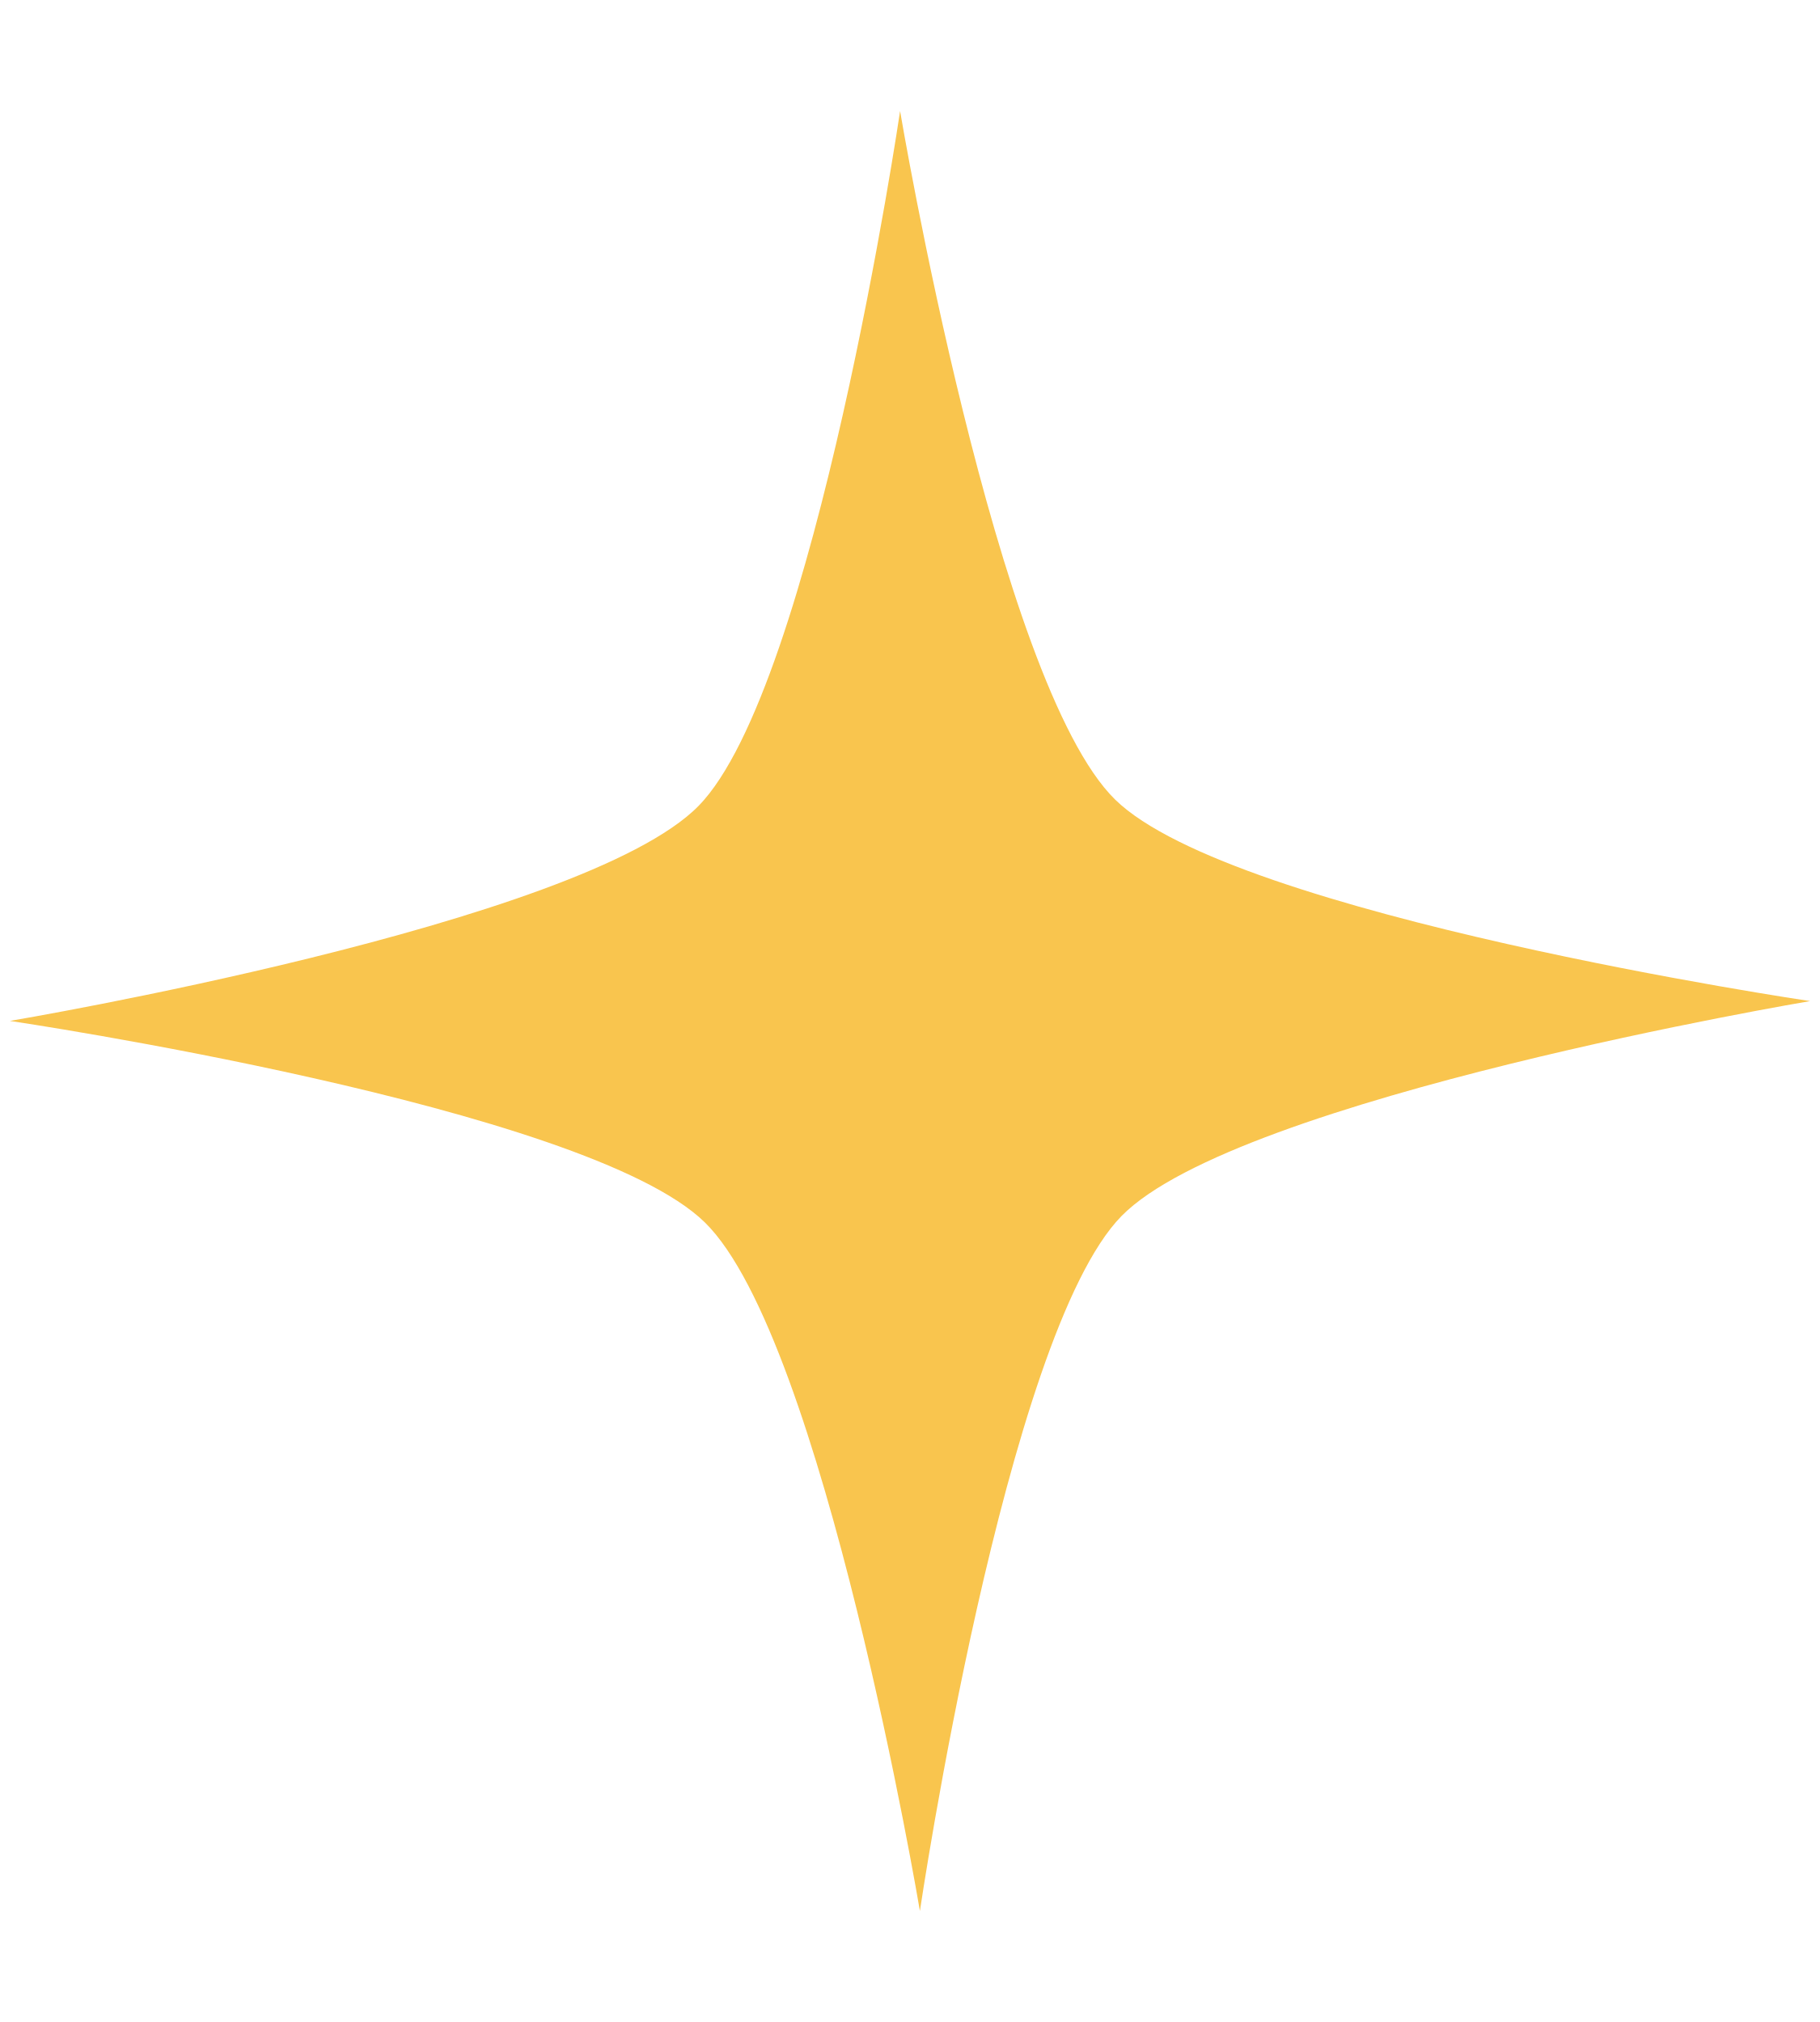
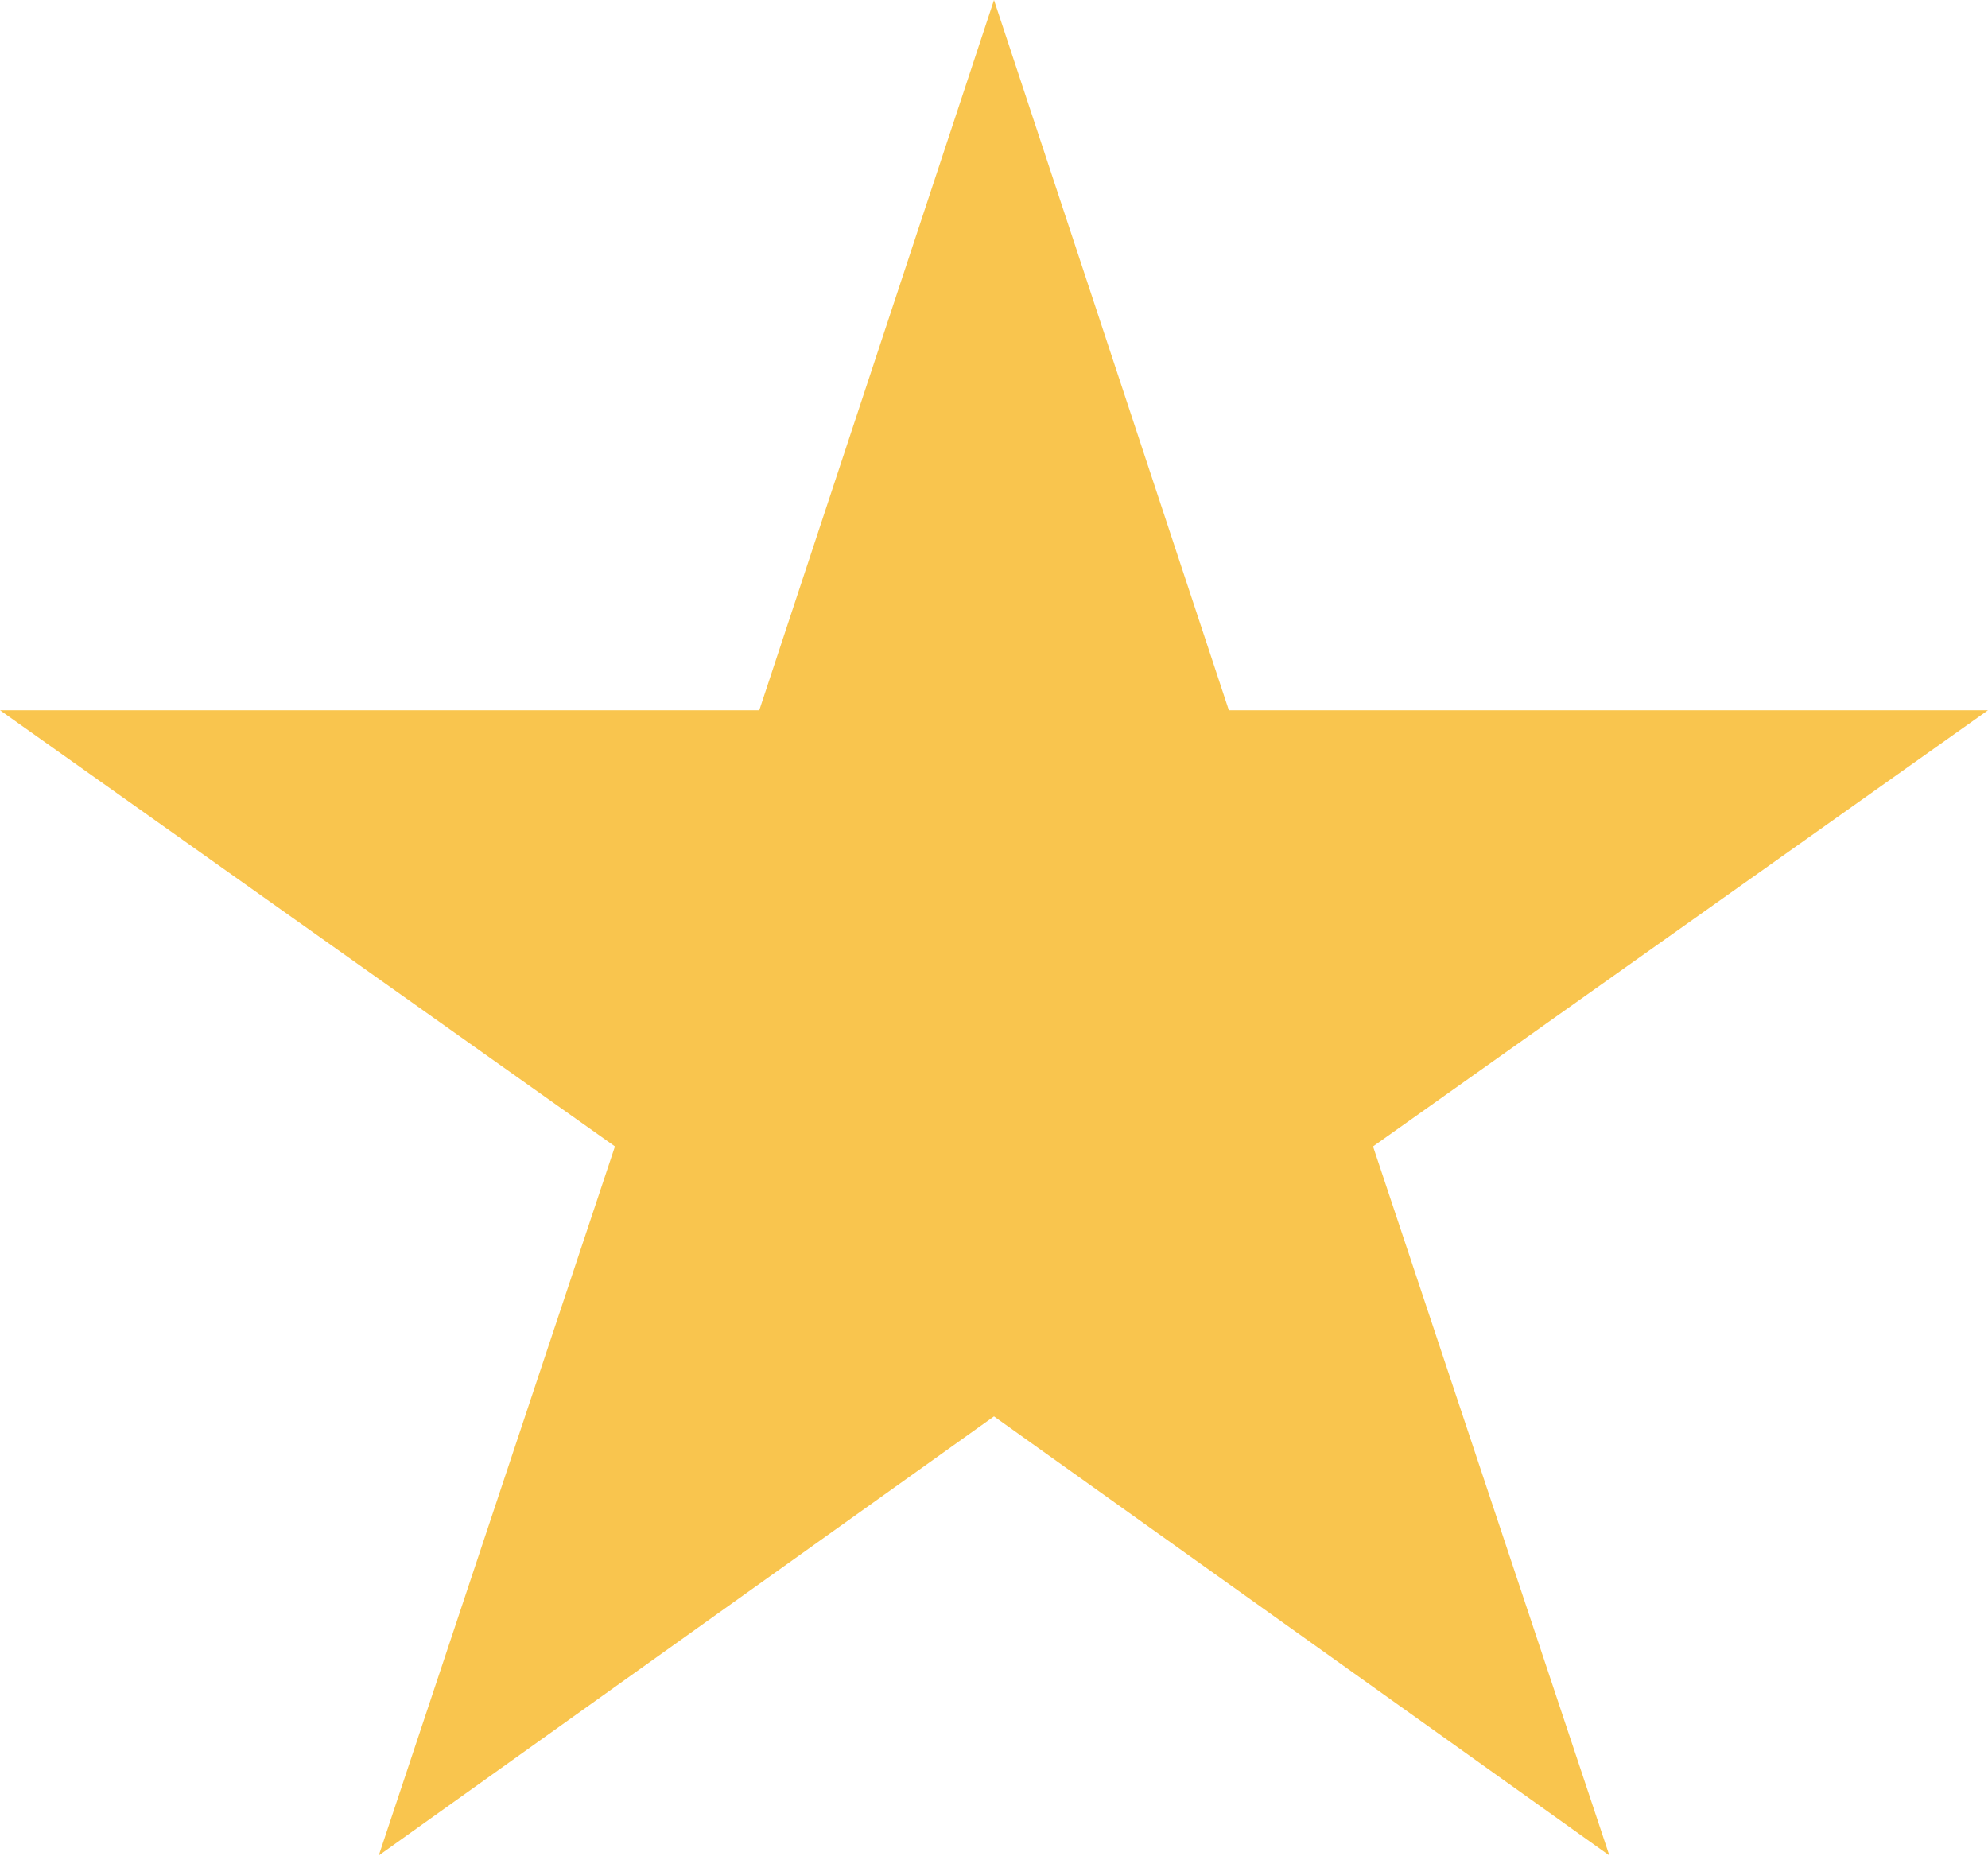
- <svg xmlns="http://www.w3.org/2000/svg" width="9" height="10" viewBox="0 0 9 10" fill="none">
-   <path d="M4.549 9.451C4.549 9.451 4.073 6.622 3.486 6.046C2.899 5.47 0.049 5.049 0.049 5.049C0.049 5.049 2.878 4.573 3.454 3.986C4.03 3.399 4.451 0.549 4.451 0.549C4.451 0.549 4.927 3.378 5.514 3.954C6.101 4.53 8.951 4.951 8.951 4.951C8.951 4.951 6.122 5.427 5.546 6.014C4.97 6.601 4.549 9.451 4.549 9.451Z" fill="#F9C54E" />
+ <svg xmlns="http://www.w3.org/2000/svg" width="15" height="14" viewBox="0 0 15 14" fill="none">
+   <path d="M12.143 14L7.5 10.687L2.858 14L4.64 8.65L0 5.359H5.729L7.5 0L9.272 5.359H15L10.36 8.65L12.143 14Z" fill="#F9C54E" />
</svg>
